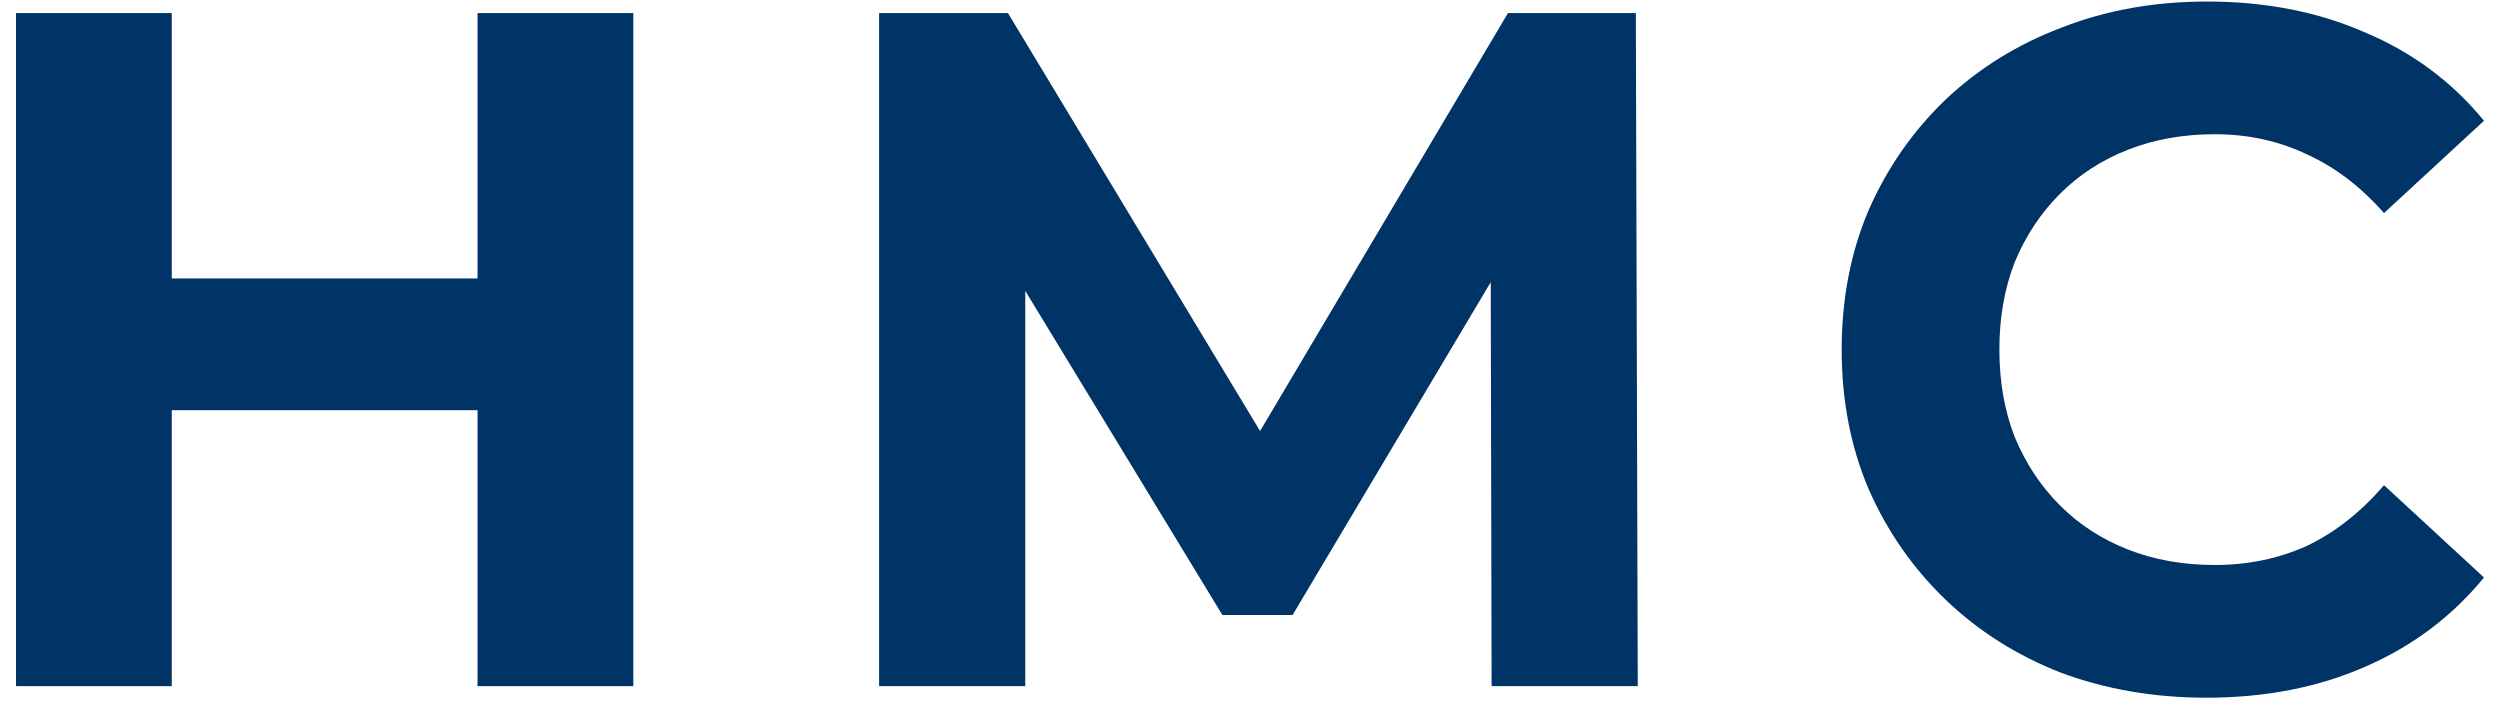
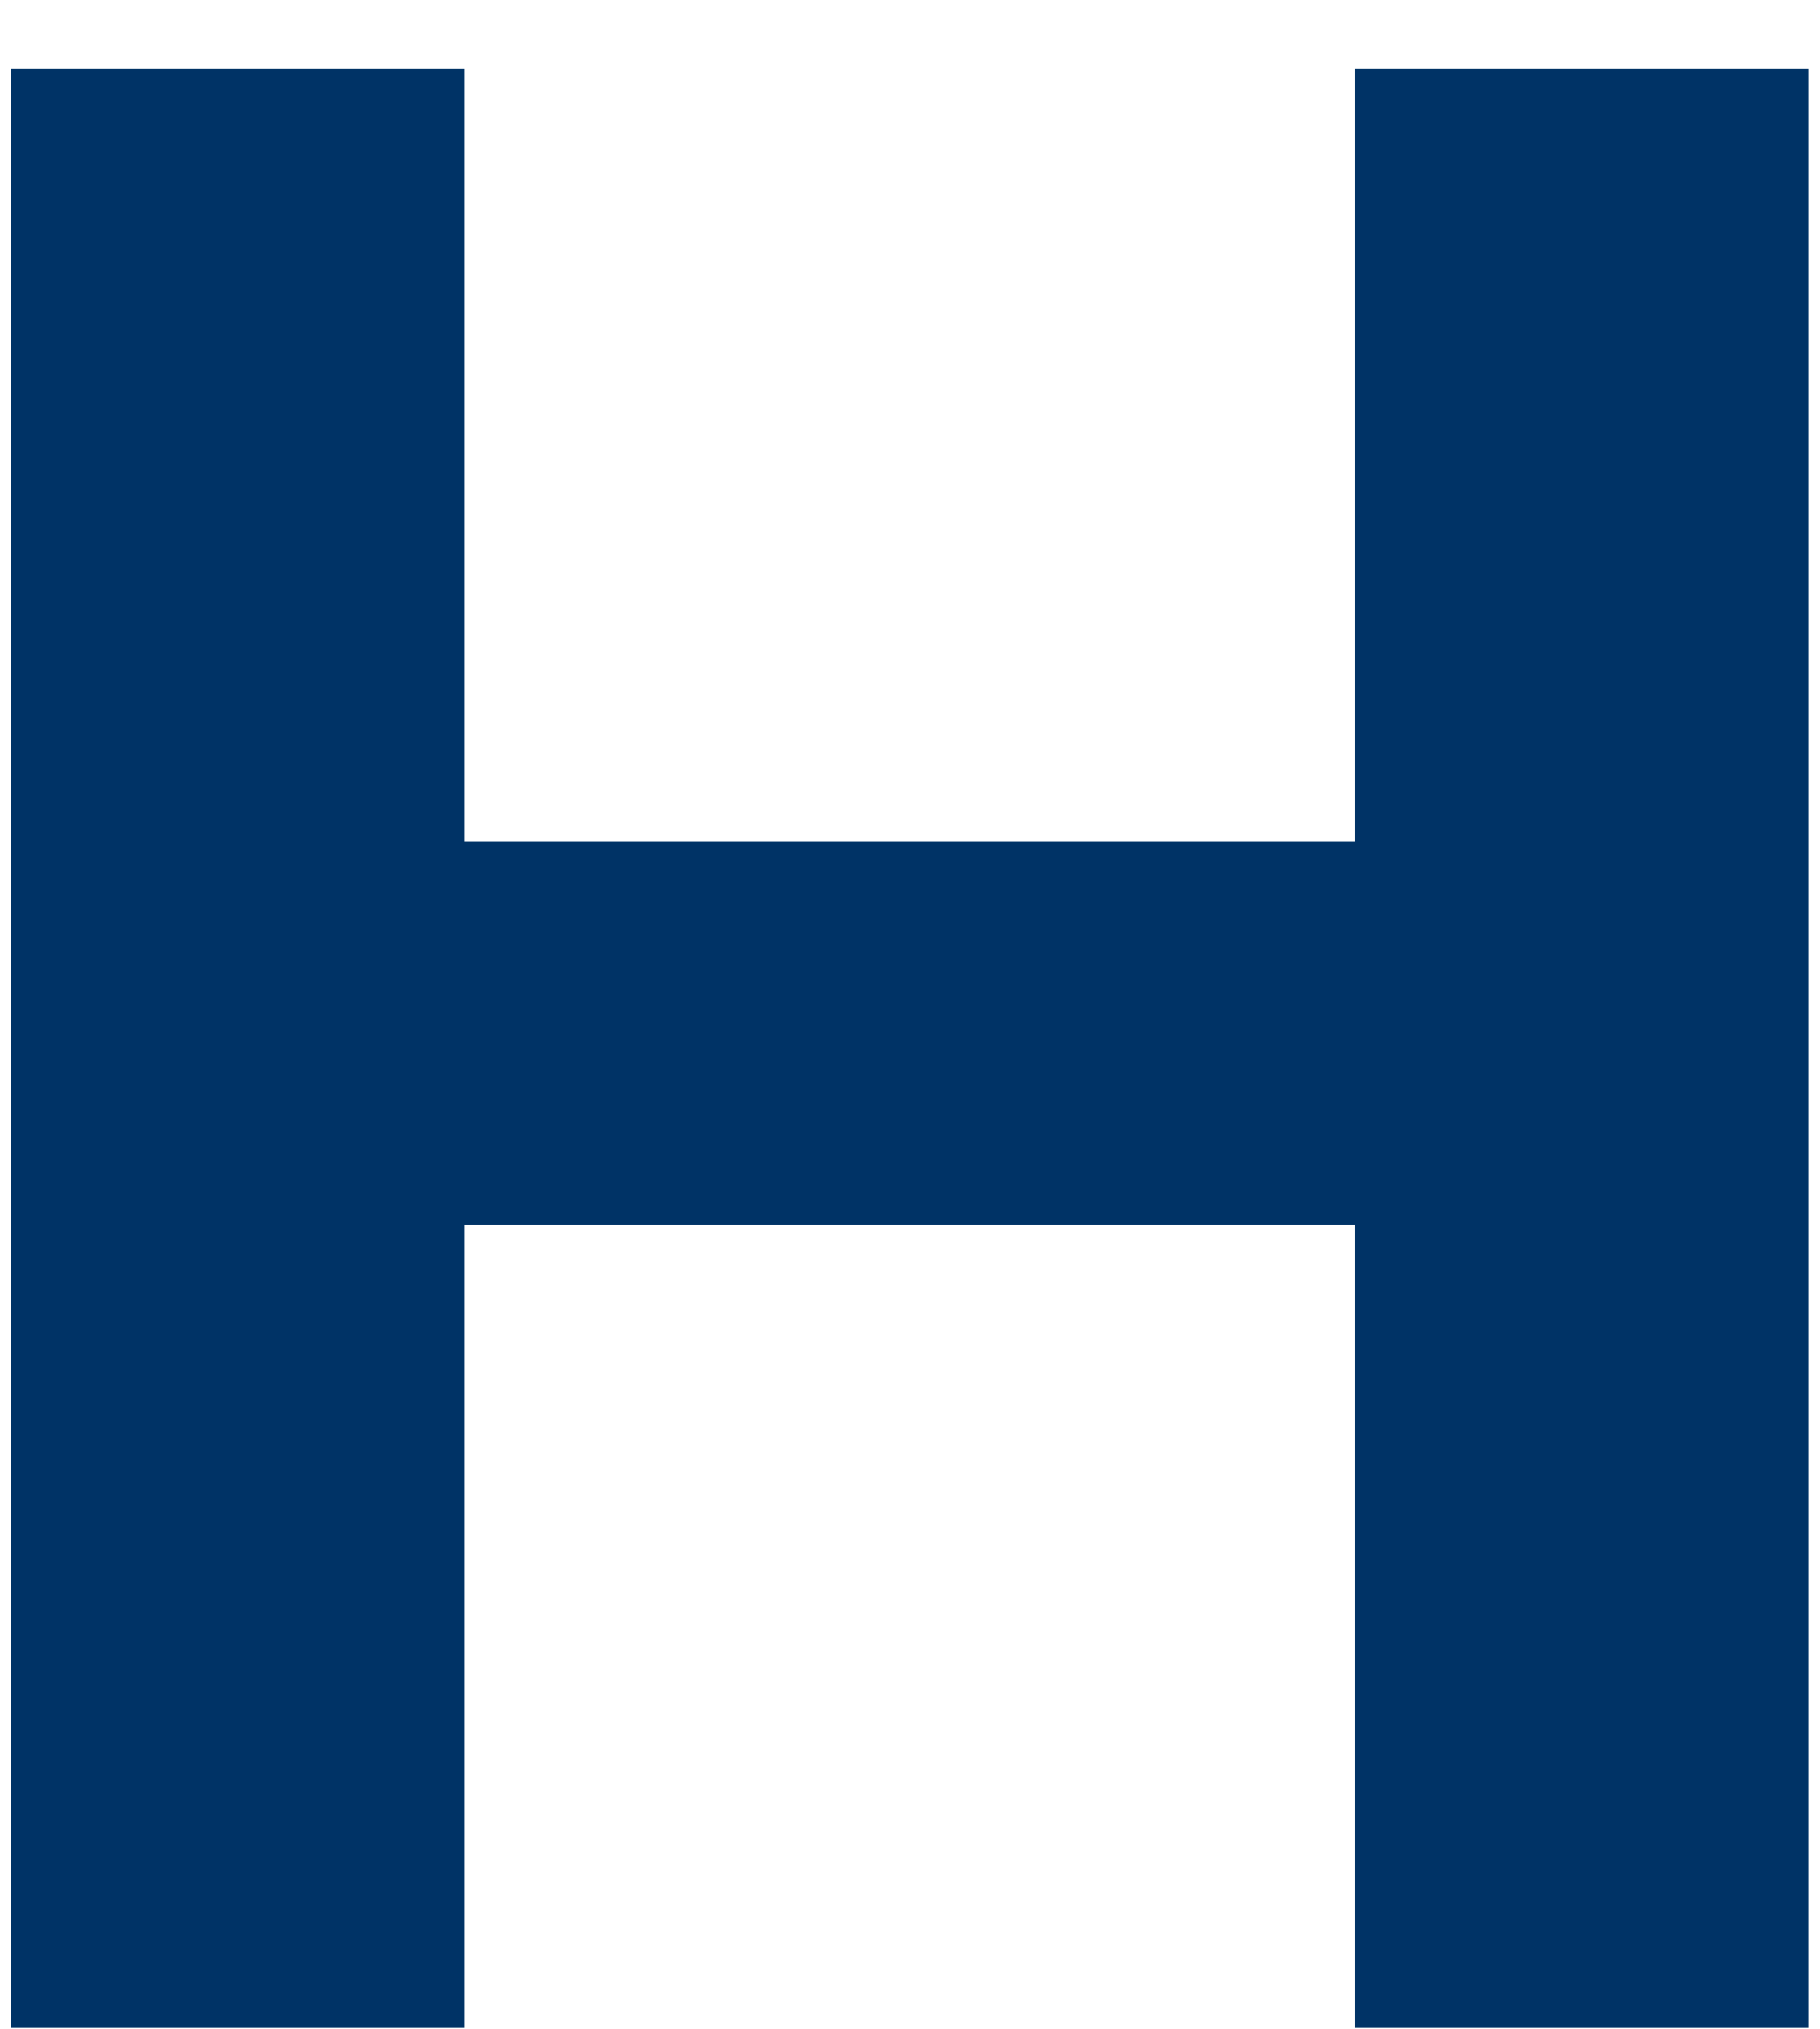
- <svg xmlns="http://www.w3.org/2000/svg" width="104" height="30" viewBox="0 0 104 30" fill="none">
-   <path d="M19.866 0.544H26.346V28.544H19.866V0.544ZM7.146 28.544H0.666V0.544H7.146V28.544ZM20.346 17.064H6.666V11.584H20.346V17.064Z" fill="#003366" />
-   <path d="M36.571 28.544V0.544H41.931L53.851 20.304H51.011L62.731 0.544H68.051L68.131 28.544H62.051L62.011 9.864H63.131L53.771 25.584H50.851L41.291 9.864H42.651V28.544H36.571Z" fill="#003366" />
-   <path d="M91.774 29.024C89.614 29.024 87.601 28.677 85.734 27.984C83.894 27.264 82.294 26.251 80.934 24.944C79.574 23.637 78.507 22.104 77.734 20.344C76.987 18.584 76.614 16.651 76.614 14.544C76.614 12.437 76.987 10.504 77.734 8.744C78.507 6.984 79.574 5.451 80.934 4.144C82.321 2.837 83.934 1.837 85.774 1.144C87.614 0.424 89.627 0.064 91.814 0.064C94.241 0.064 96.427 0.491 98.374 1.344C100.347 2.171 102.001 3.397 103.334 5.024L99.174 8.864C98.214 7.771 97.147 6.957 95.974 6.424C94.801 5.864 93.521 5.584 92.134 5.584C90.827 5.584 89.627 5.797 88.534 6.224C87.441 6.651 86.494 7.264 85.694 8.064C84.894 8.864 84.267 9.811 83.814 10.904C83.387 11.997 83.174 13.211 83.174 14.544C83.174 15.877 83.387 17.091 83.814 18.184C84.267 19.277 84.894 20.224 85.694 21.024C86.494 21.824 87.441 22.437 88.534 22.864C89.627 23.291 90.827 23.504 92.134 23.504C93.521 23.504 94.801 23.237 95.974 22.704C97.147 22.144 98.214 21.304 99.174 20.184L103.334 24.024C102.001 25.651 100.347 26.891 98.374 27.744C96.427 28.597 94.227 29.024 91.774 29.024Z" fill="#003366" />
+ <svg xmlns="http://www.w3.org/2000/svg" width="26" height="29" viewBox="0 0 26 29" fill="none">
+   <path d="M19.36 0.984H25.84V28.984H19.36V0.984ZM6.64 28.984H0.16V0.984H6.64V28.984ZM19.84 17.504H6.16V12.024H19.84V17.504Z" fill="#003366" />
</svg>
